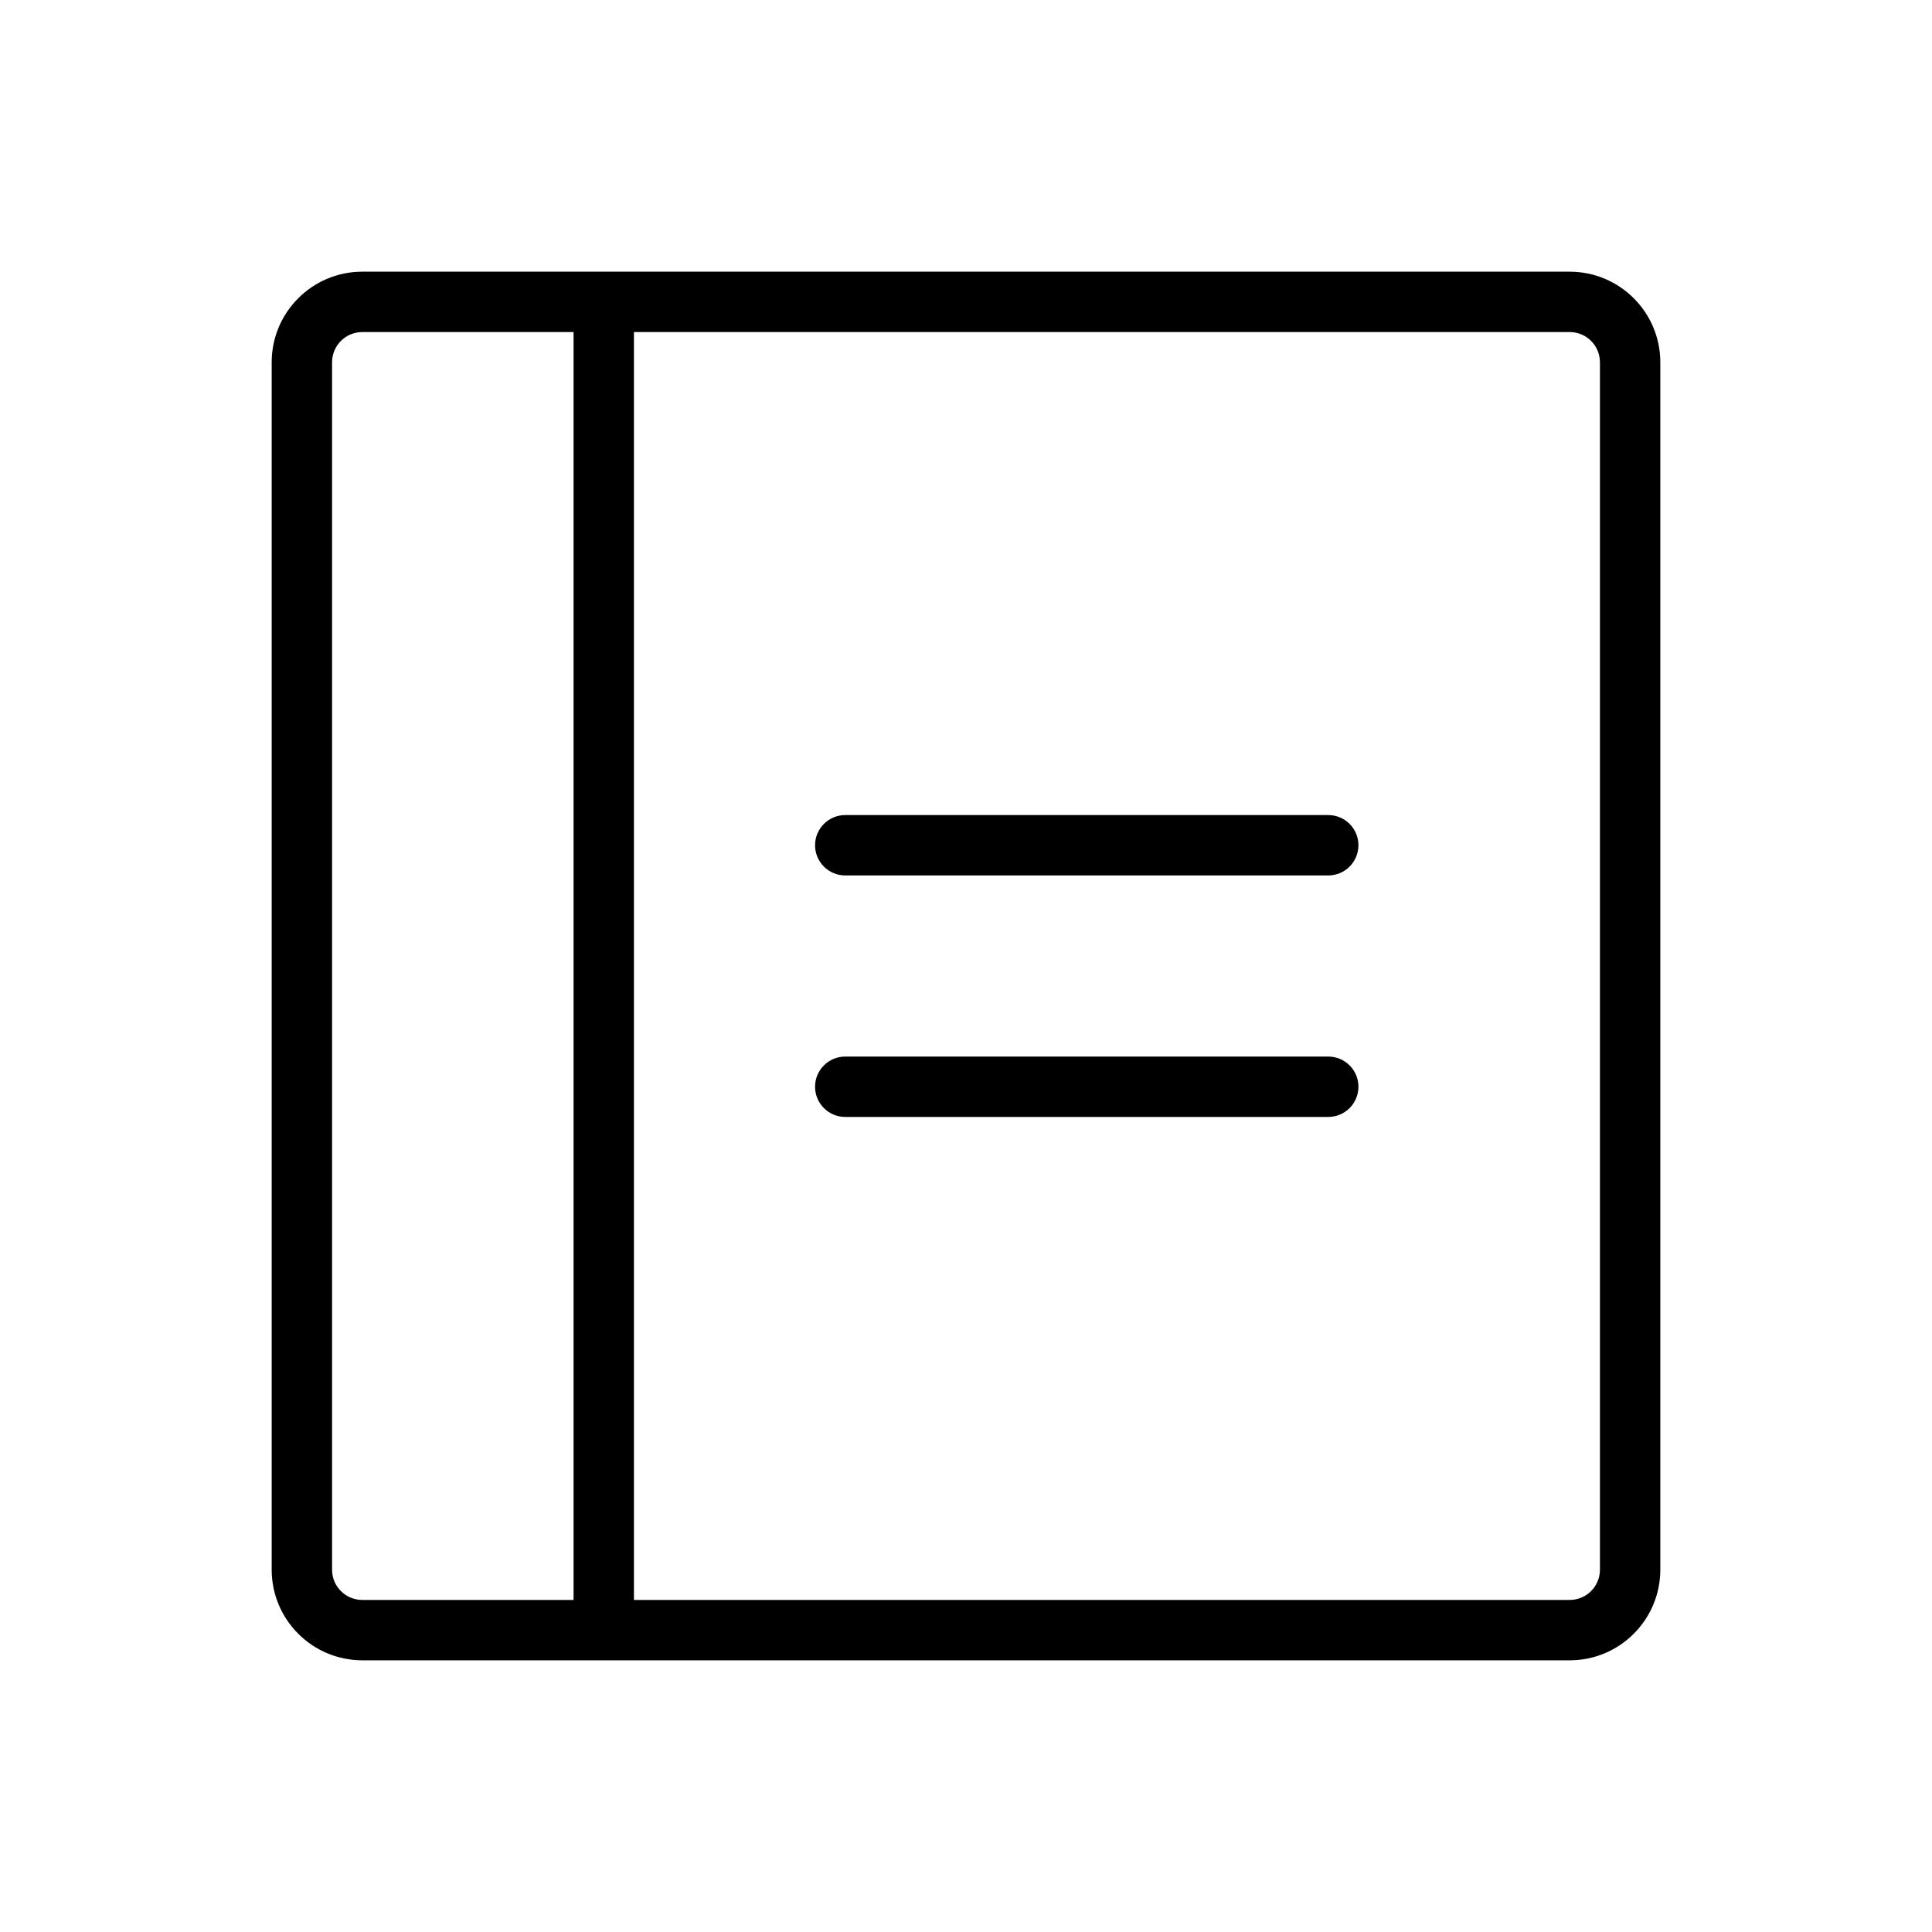
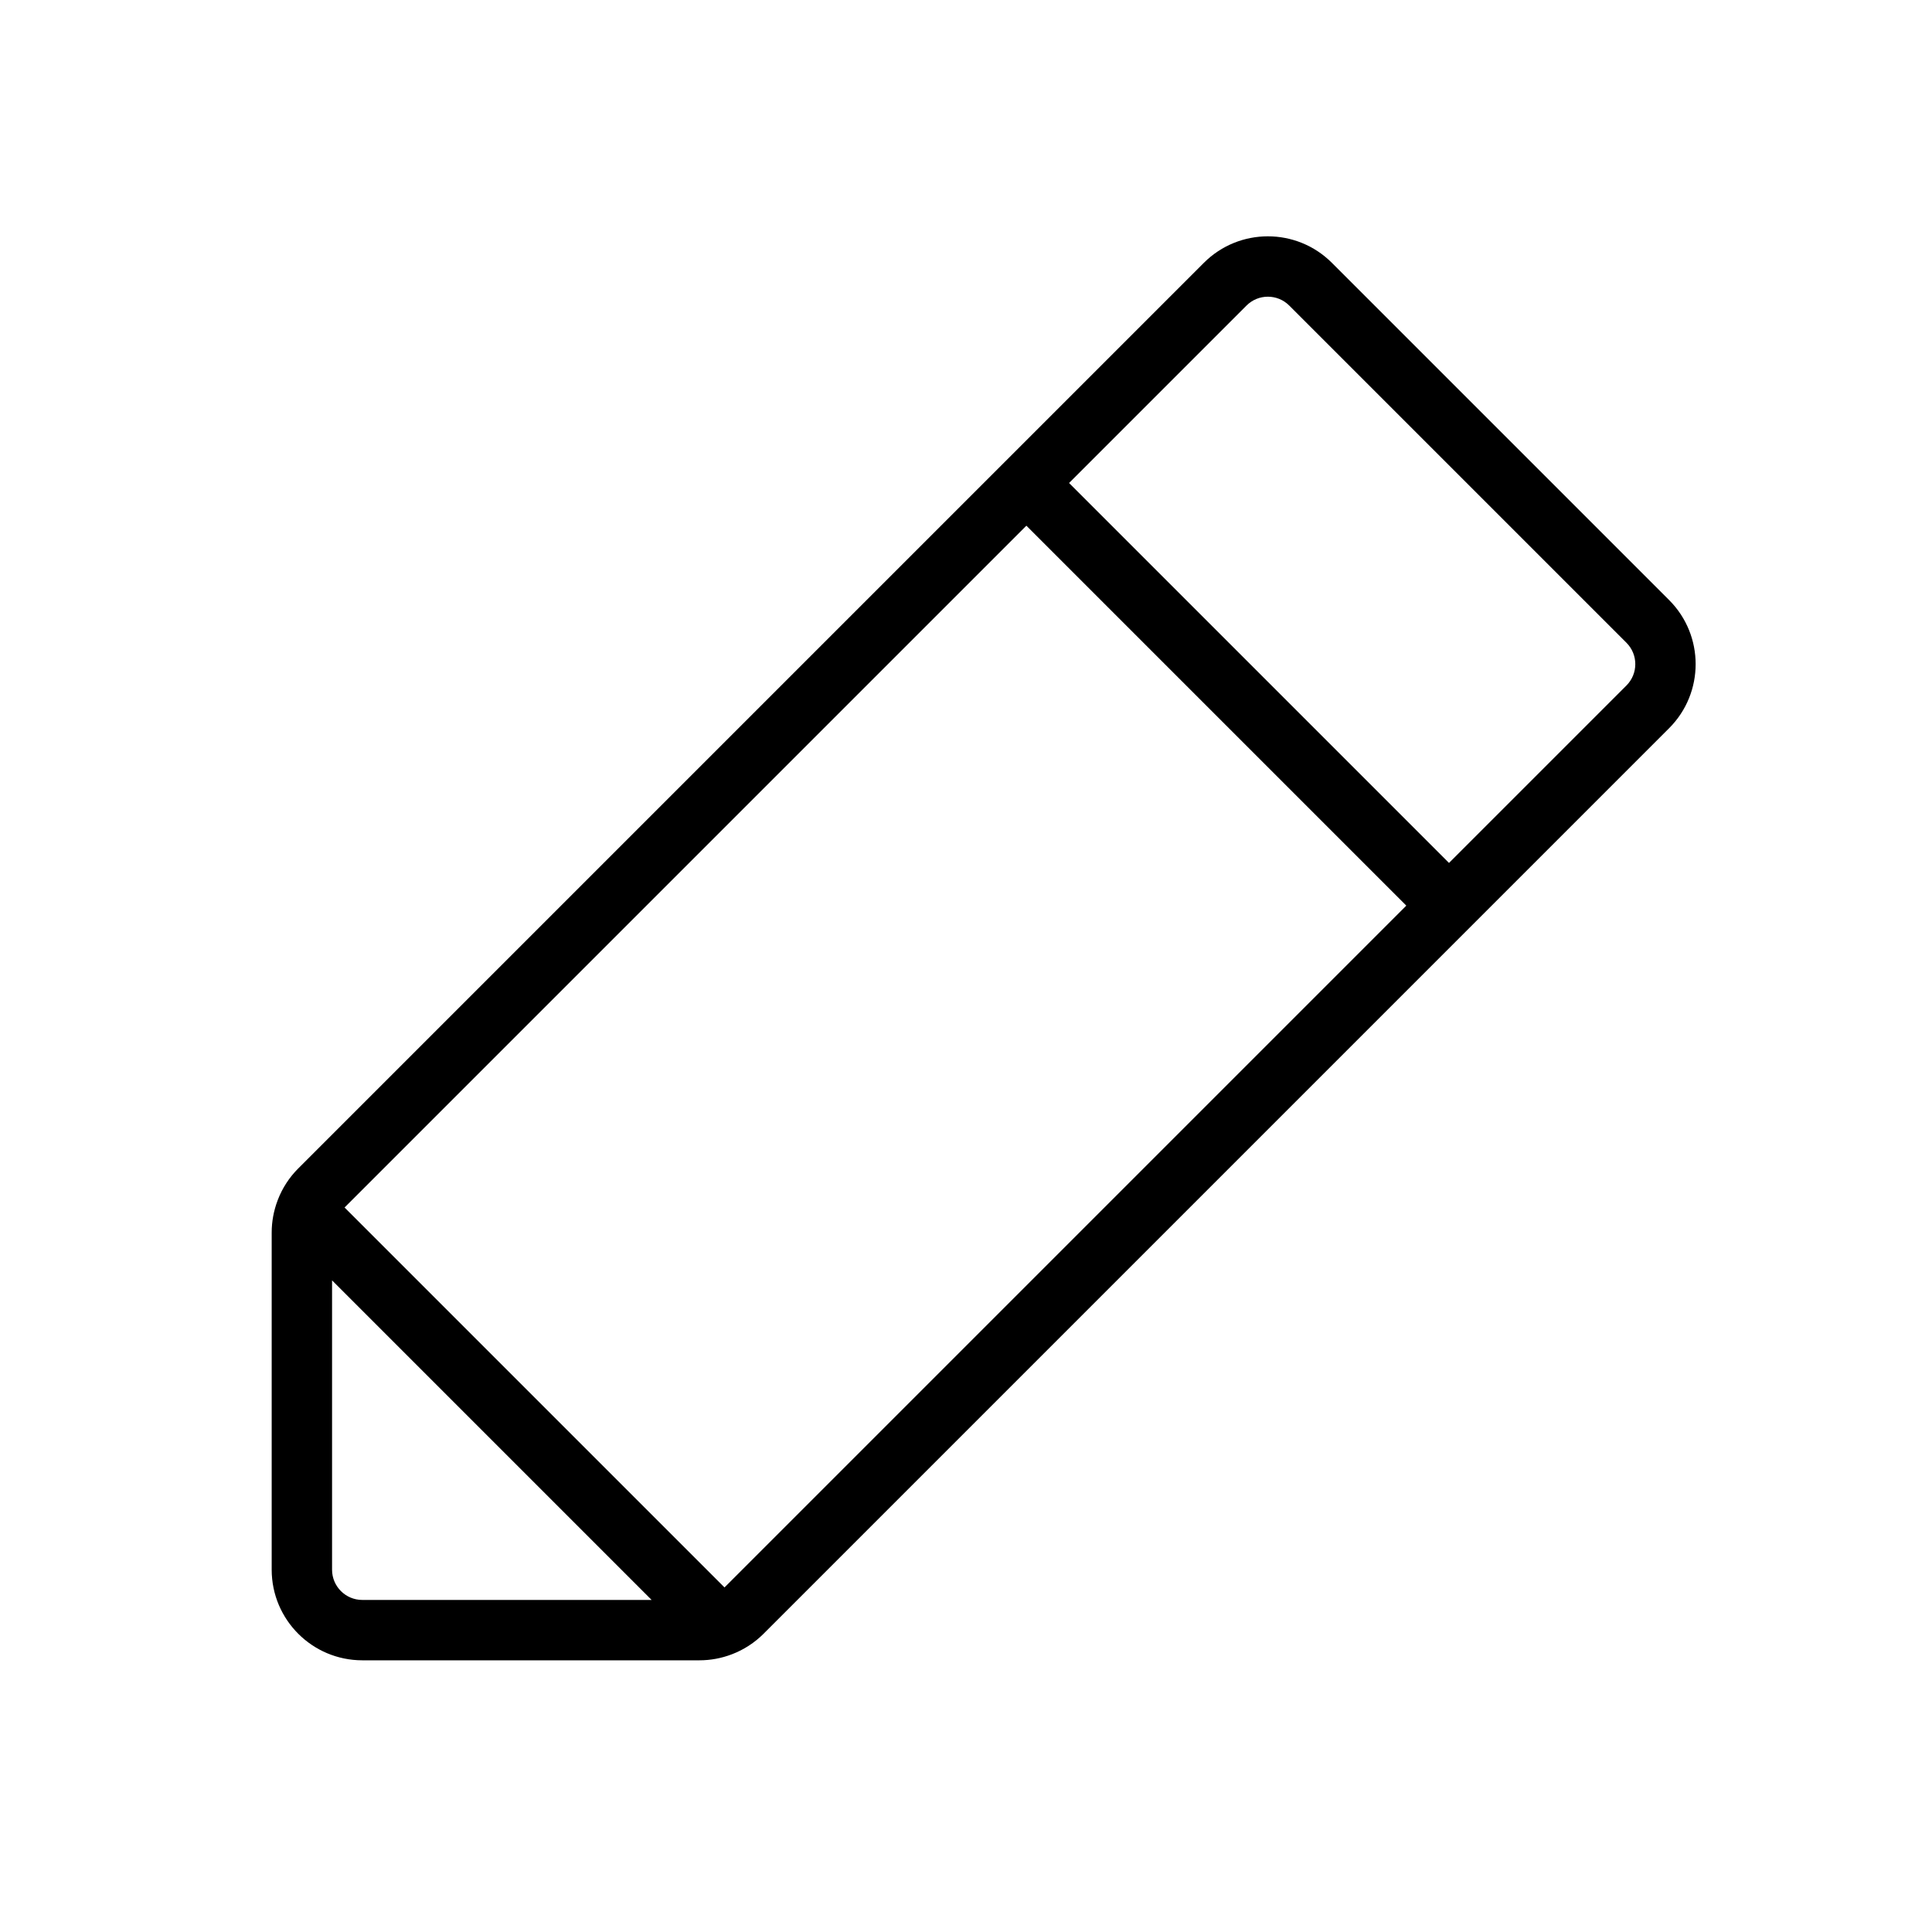
<svg xmlns="http://www.w3.org/2000/svg" fill="#000000" width="800px" height="800px" viewBox="0 0 256 256" id="Flat">
-   <path d="M180,112a4,4,0,0,1-4,4H112a4,4,0,0,1,0-8h64A4,4,0,0,1,180,112Zm-4,28H112a4,4,0,0,0,0,8h64a4,4,0,0,0,0-8Zm44-92V208a12.014,12.014,0,0,1-12,12H48a12.014,12.014,0,0,1-12-12V48A12.014,12.014,0,0,1,48,36H208A12.014,12.014,0,0,1,220,48ZM48,212H76V44H48a4.005,4.005,0,0,0-4,4V208A4.005,4.005,0,0,0,48,212ZM212,48a4.005,4.005,0,0,0-4-4H84V212H208a4.005,4.005,0,0,0,4-4Z" />
+   <path d="M221.172,79.515l-44.687-44.686a11.999,11.999,0,0,0-16.971,0L133.172,61.171l-.001 0-.001.001L39.515,154.828A11.958,11.958,0,0,0,36.815,158.979c-.013.03-.021.062-.033.093A11.989,11.989,0,0,0,36,163.313V208a12.014,12.014,0,0,0,12,12H92.687a11.983,11.983,0,0,0,4.296-.801l.015-.005a11.963,11.963,0,0,0,4.174-2.708l120-120A12.015,12.015,0,0,0,221.172,79.515ZM44,208V169.657L86.343,212H48A4.005,4.005,0,0,1,44,208Zm52,2.343L45.657,160,136,69.657,186.343,120ZM215.515,90.829,192,114.343,141.657,64l23.515-23.515a3.999,3.999,0,0,1,5.656,0l44.687,44.686A4.005,4.005,0,0,1,215.515,90.829Z" />
</svg>
